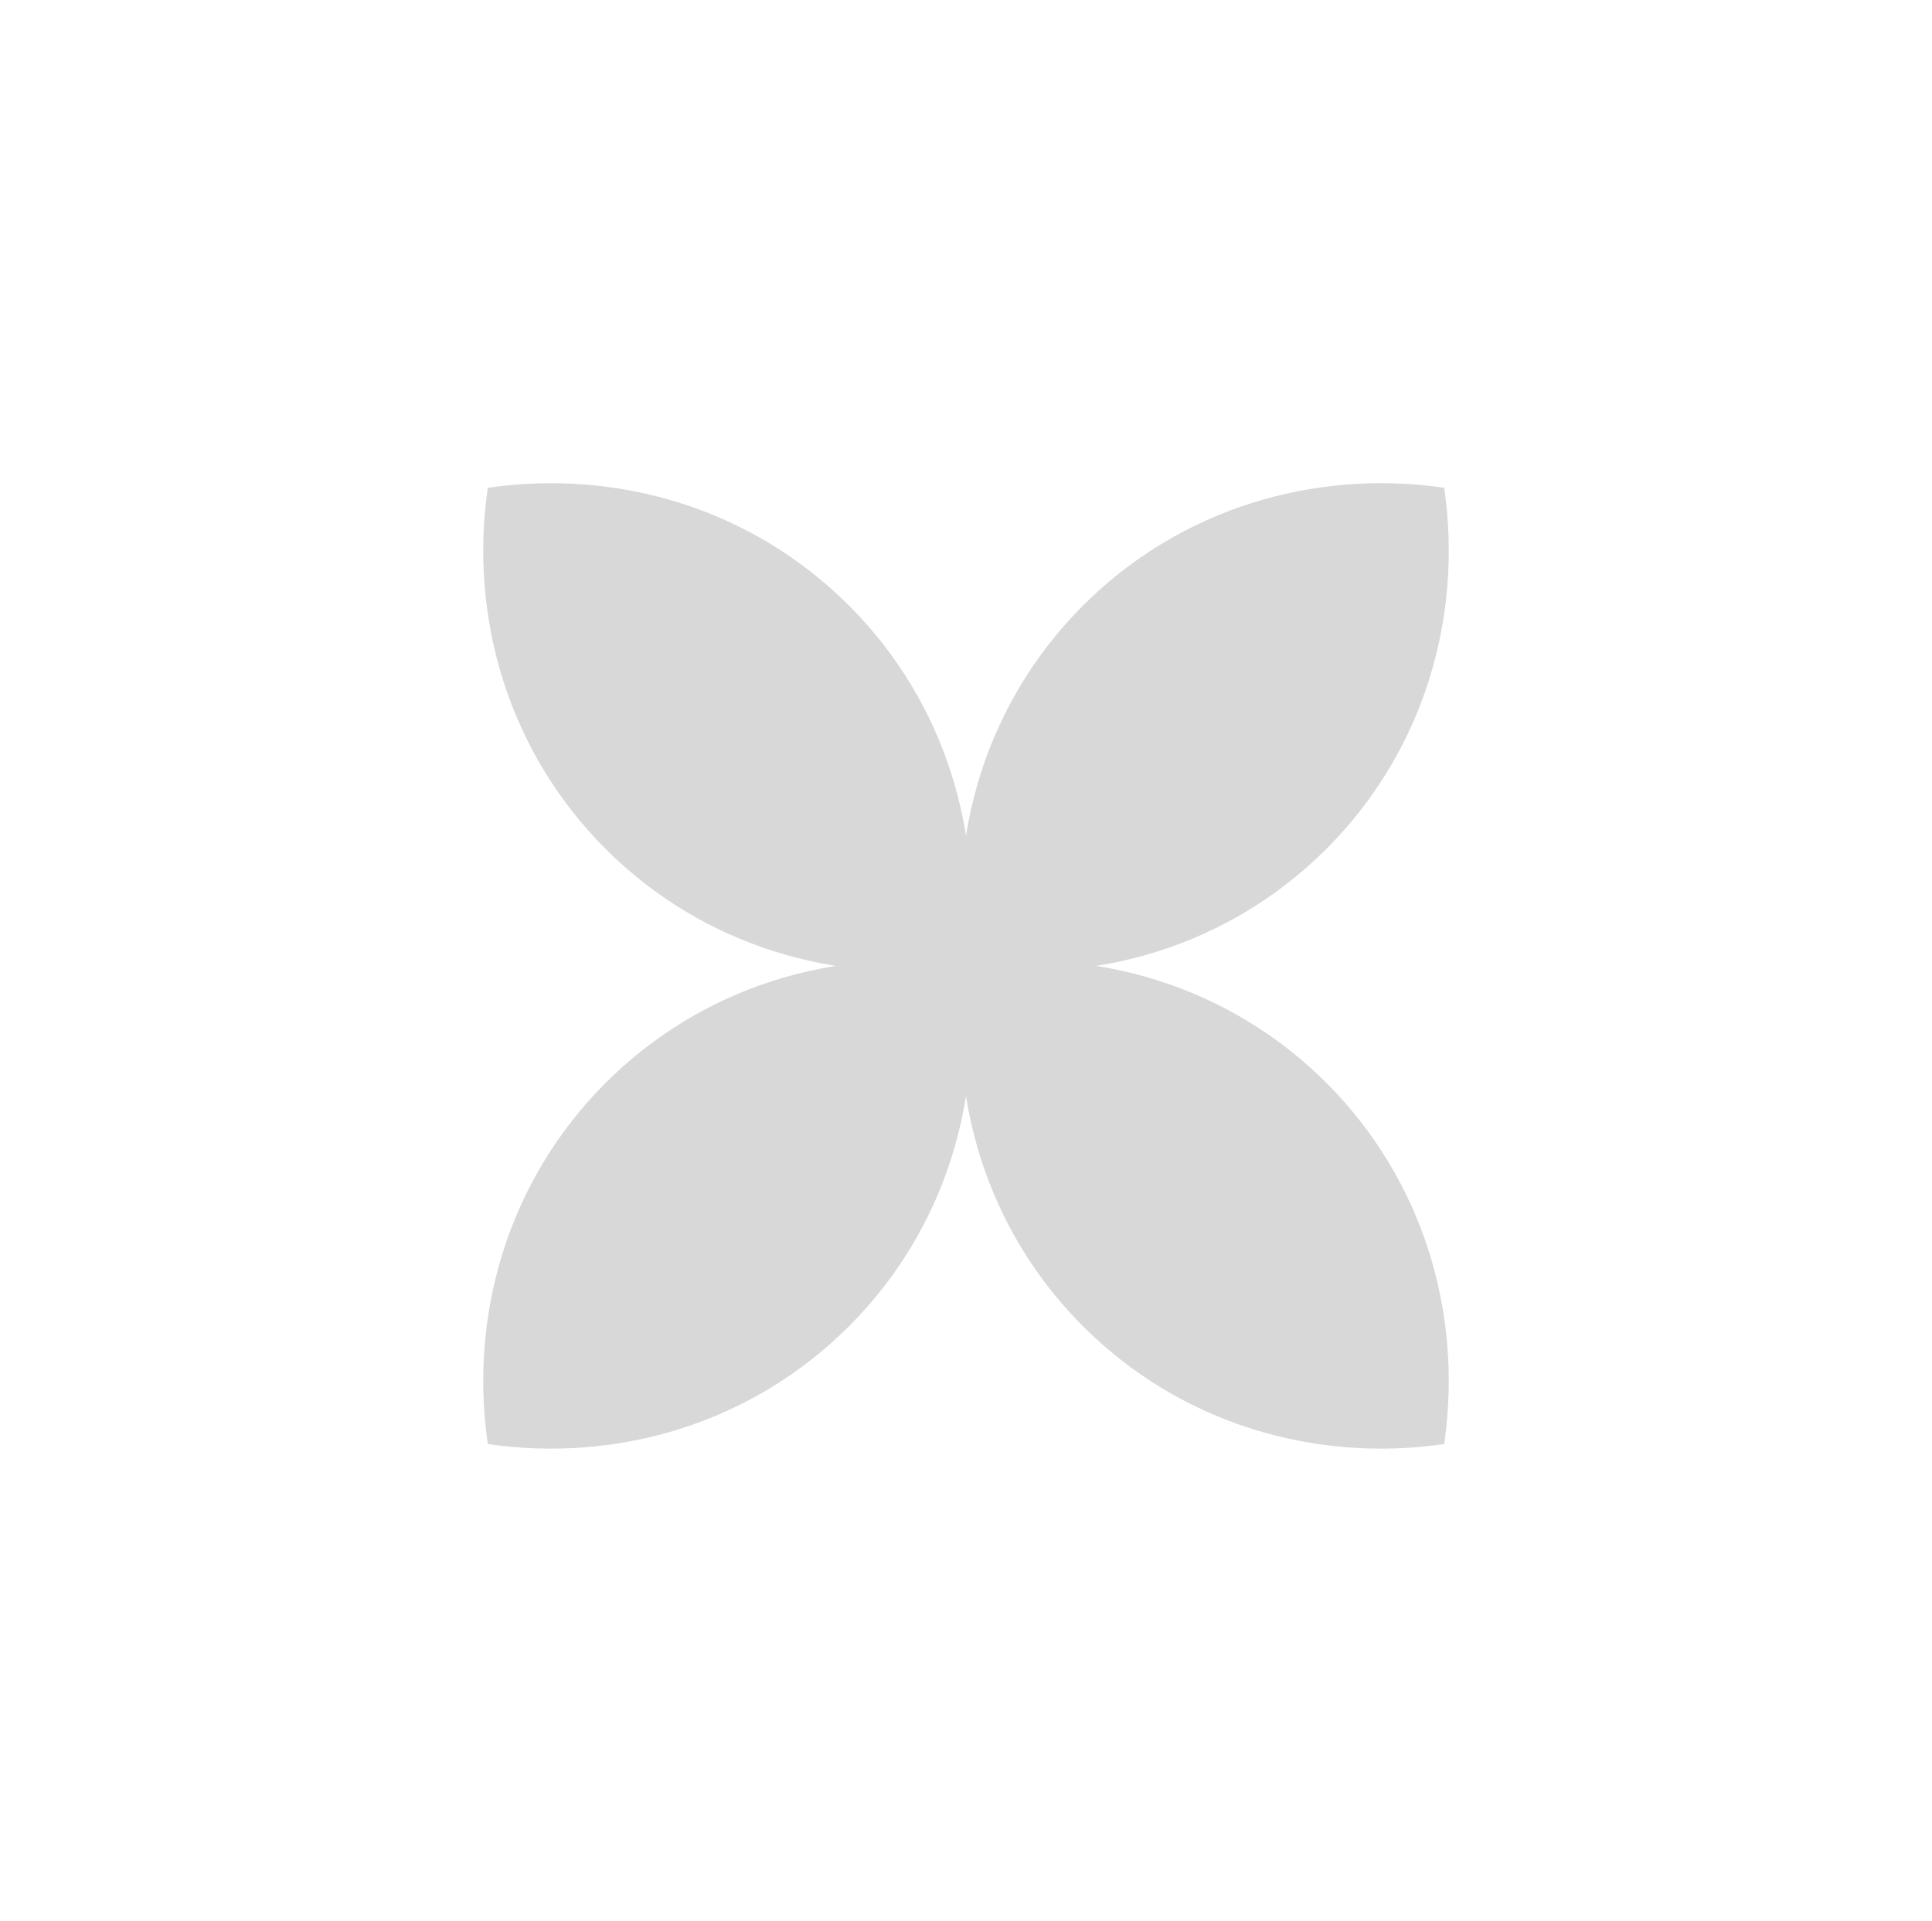
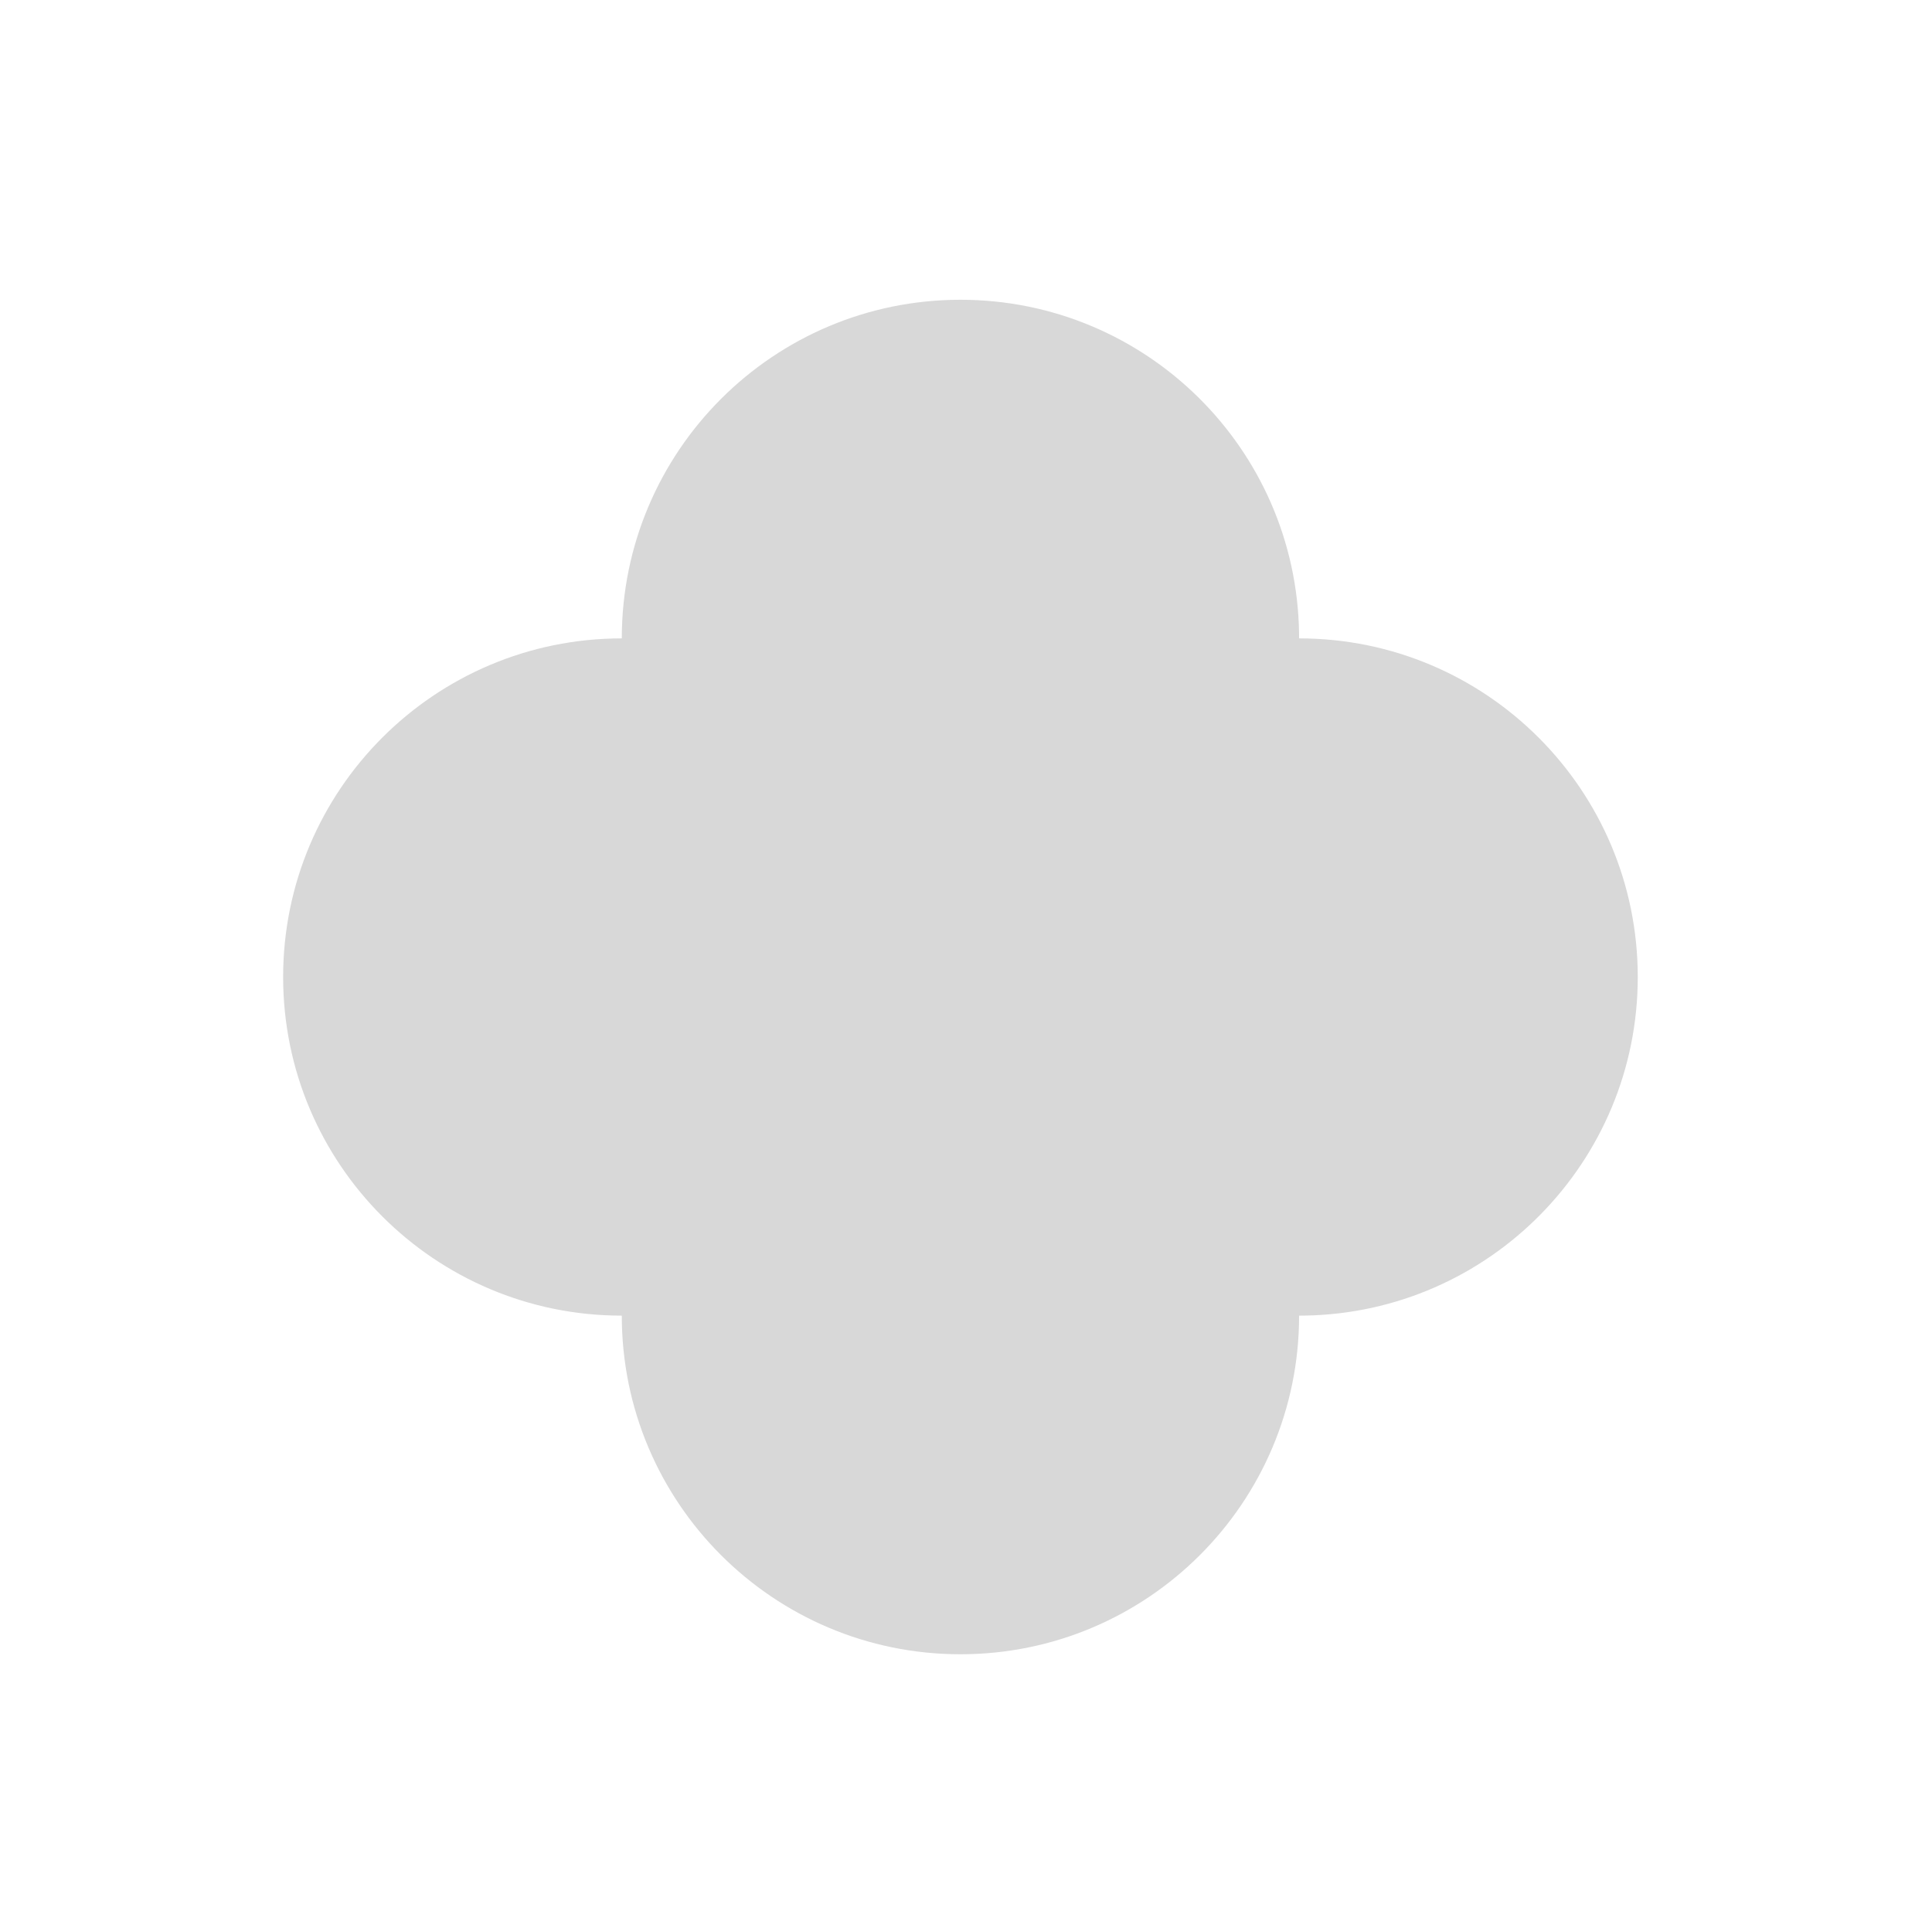
<svg xmlns="http://www.w3.org/2000/svg" width="174px" height="173px" viewBox="0 0 174 173" version="1.1">
  <g id="Podcast-Randomizer" stroke="none" stroke-width="1" fill="none" fill-rule="evenodd">
-     <g id="Shapes" transform="translate(-1189, -344)">
-       <g id="Group-4" transform="translate(1276, 431) rotate(-315) translate(-1276, -431) translate(1215.094, 370.0945)" fill="#D8D8D8">
-         <path d="M60.907,-7.79376563e-13 C70.332,7.033 76.406,18.079 76.406,30.5 C76.406,42.921 70.332,53.967 60.907,61 C51.479,53.968 45.406,42.922 45.406,30.5 C45.406,18.179 51.382,7.21 60.678,0.17 Z" id="Combined-Shape" />
-         <path d="M60.907,60.811 C70.332,67.844 76.406,78.89 76.406,91.311 C76.406,103.732 70.332,114.778 60.907,121.811 C51.479,114.779 45.406,103.733 45.406,91.311 C45.406,78.99 51.382,68.021 60.678,60.982 Z" id="Combined-Shape-Copy" />
-         <path d="M91.312,30.406 C100.738,37.438 106.811,48.484 106.811,60.906 C106.811,73.327 100.738,84.373 91.312,91.405 C81.885,84.374 75.811,73.327 75.811,60.906 C75.811,48.584 81.787,37.616 91.083,30.576 Z" id="Combined-Shape" transform="translate(91.3111, 60.90551) rotate(-270) translate(-91.3111, -60.90551) " />
-         <path d="M30.501,30.406 C39.926,37.438 46,48.484 46,60.906 C46,73.327 39.926,84.373 30.501,91.405 C21.074,84.374 15,73.327 15,60.906 C15,48.584 20.976,37.616 30.272,30.576 Z" id="Combined-Shape-Copy" transform="translate(30.49992, 60.90551) rotate(-270) translate(-30.49992, -60.90551) " />
-       </g>
-       <g id="Group-9" transform="translate(557, 124)" />
+     <g id="Shapes" transform="translate(-660, -784)">
+       <path d="M716,902.5 C699.155,902.5 685.5,888.845 685.5,872 C685.5,855.155 699.155,841.5 716,841.5 C716,824.655 729.655,811 746.5,811 C763.176,811 776.727,824.384 776.996,840.996 L777,841.5 L777,841.5 C793.845,841.5 807.5,855.155 807.5,872 C807.5,888.676 794.116,902.227 777.504,902.496 L777,902.5 L777,902.5 C777,919.345 763.345,933 746.5,933 C729.655,933 716,919.345 716,902.5 L716,902.5 Z" id="Combined-Shape" fill="#D8D8D8" />
+       <g id="Group-9" transform="translate(450, 124)" />
    </g>
  </g>
</svg>
